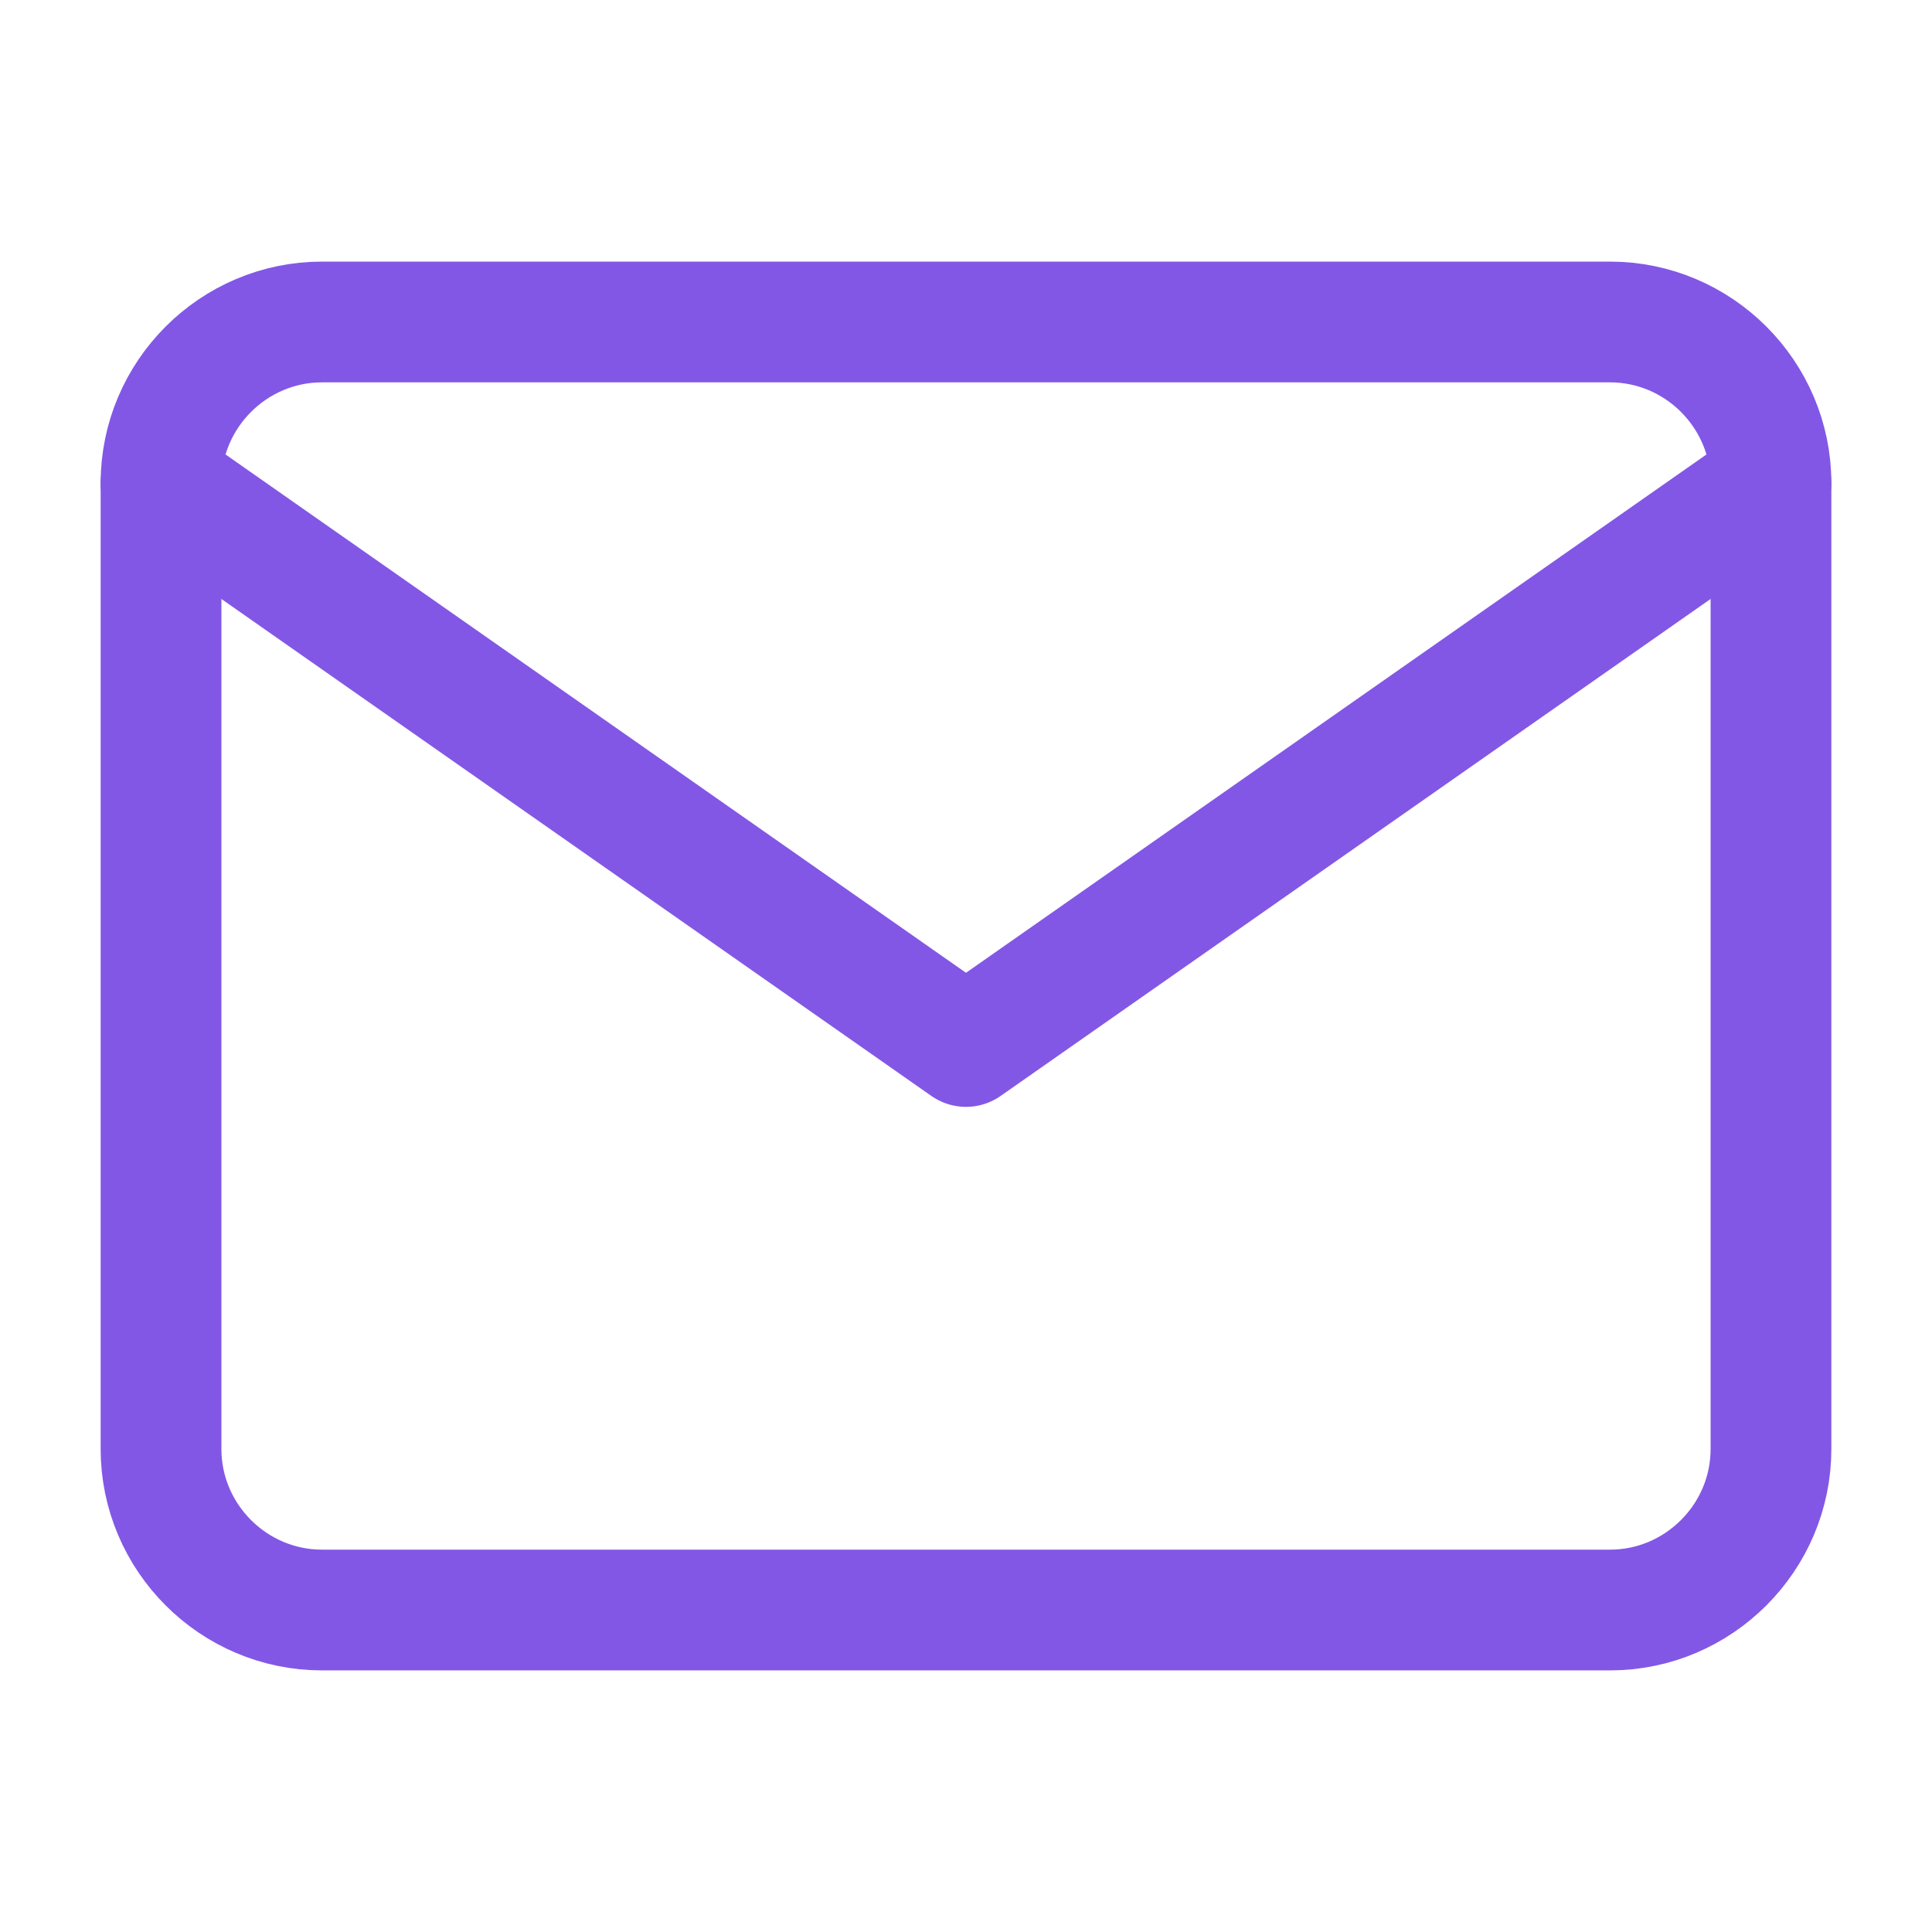
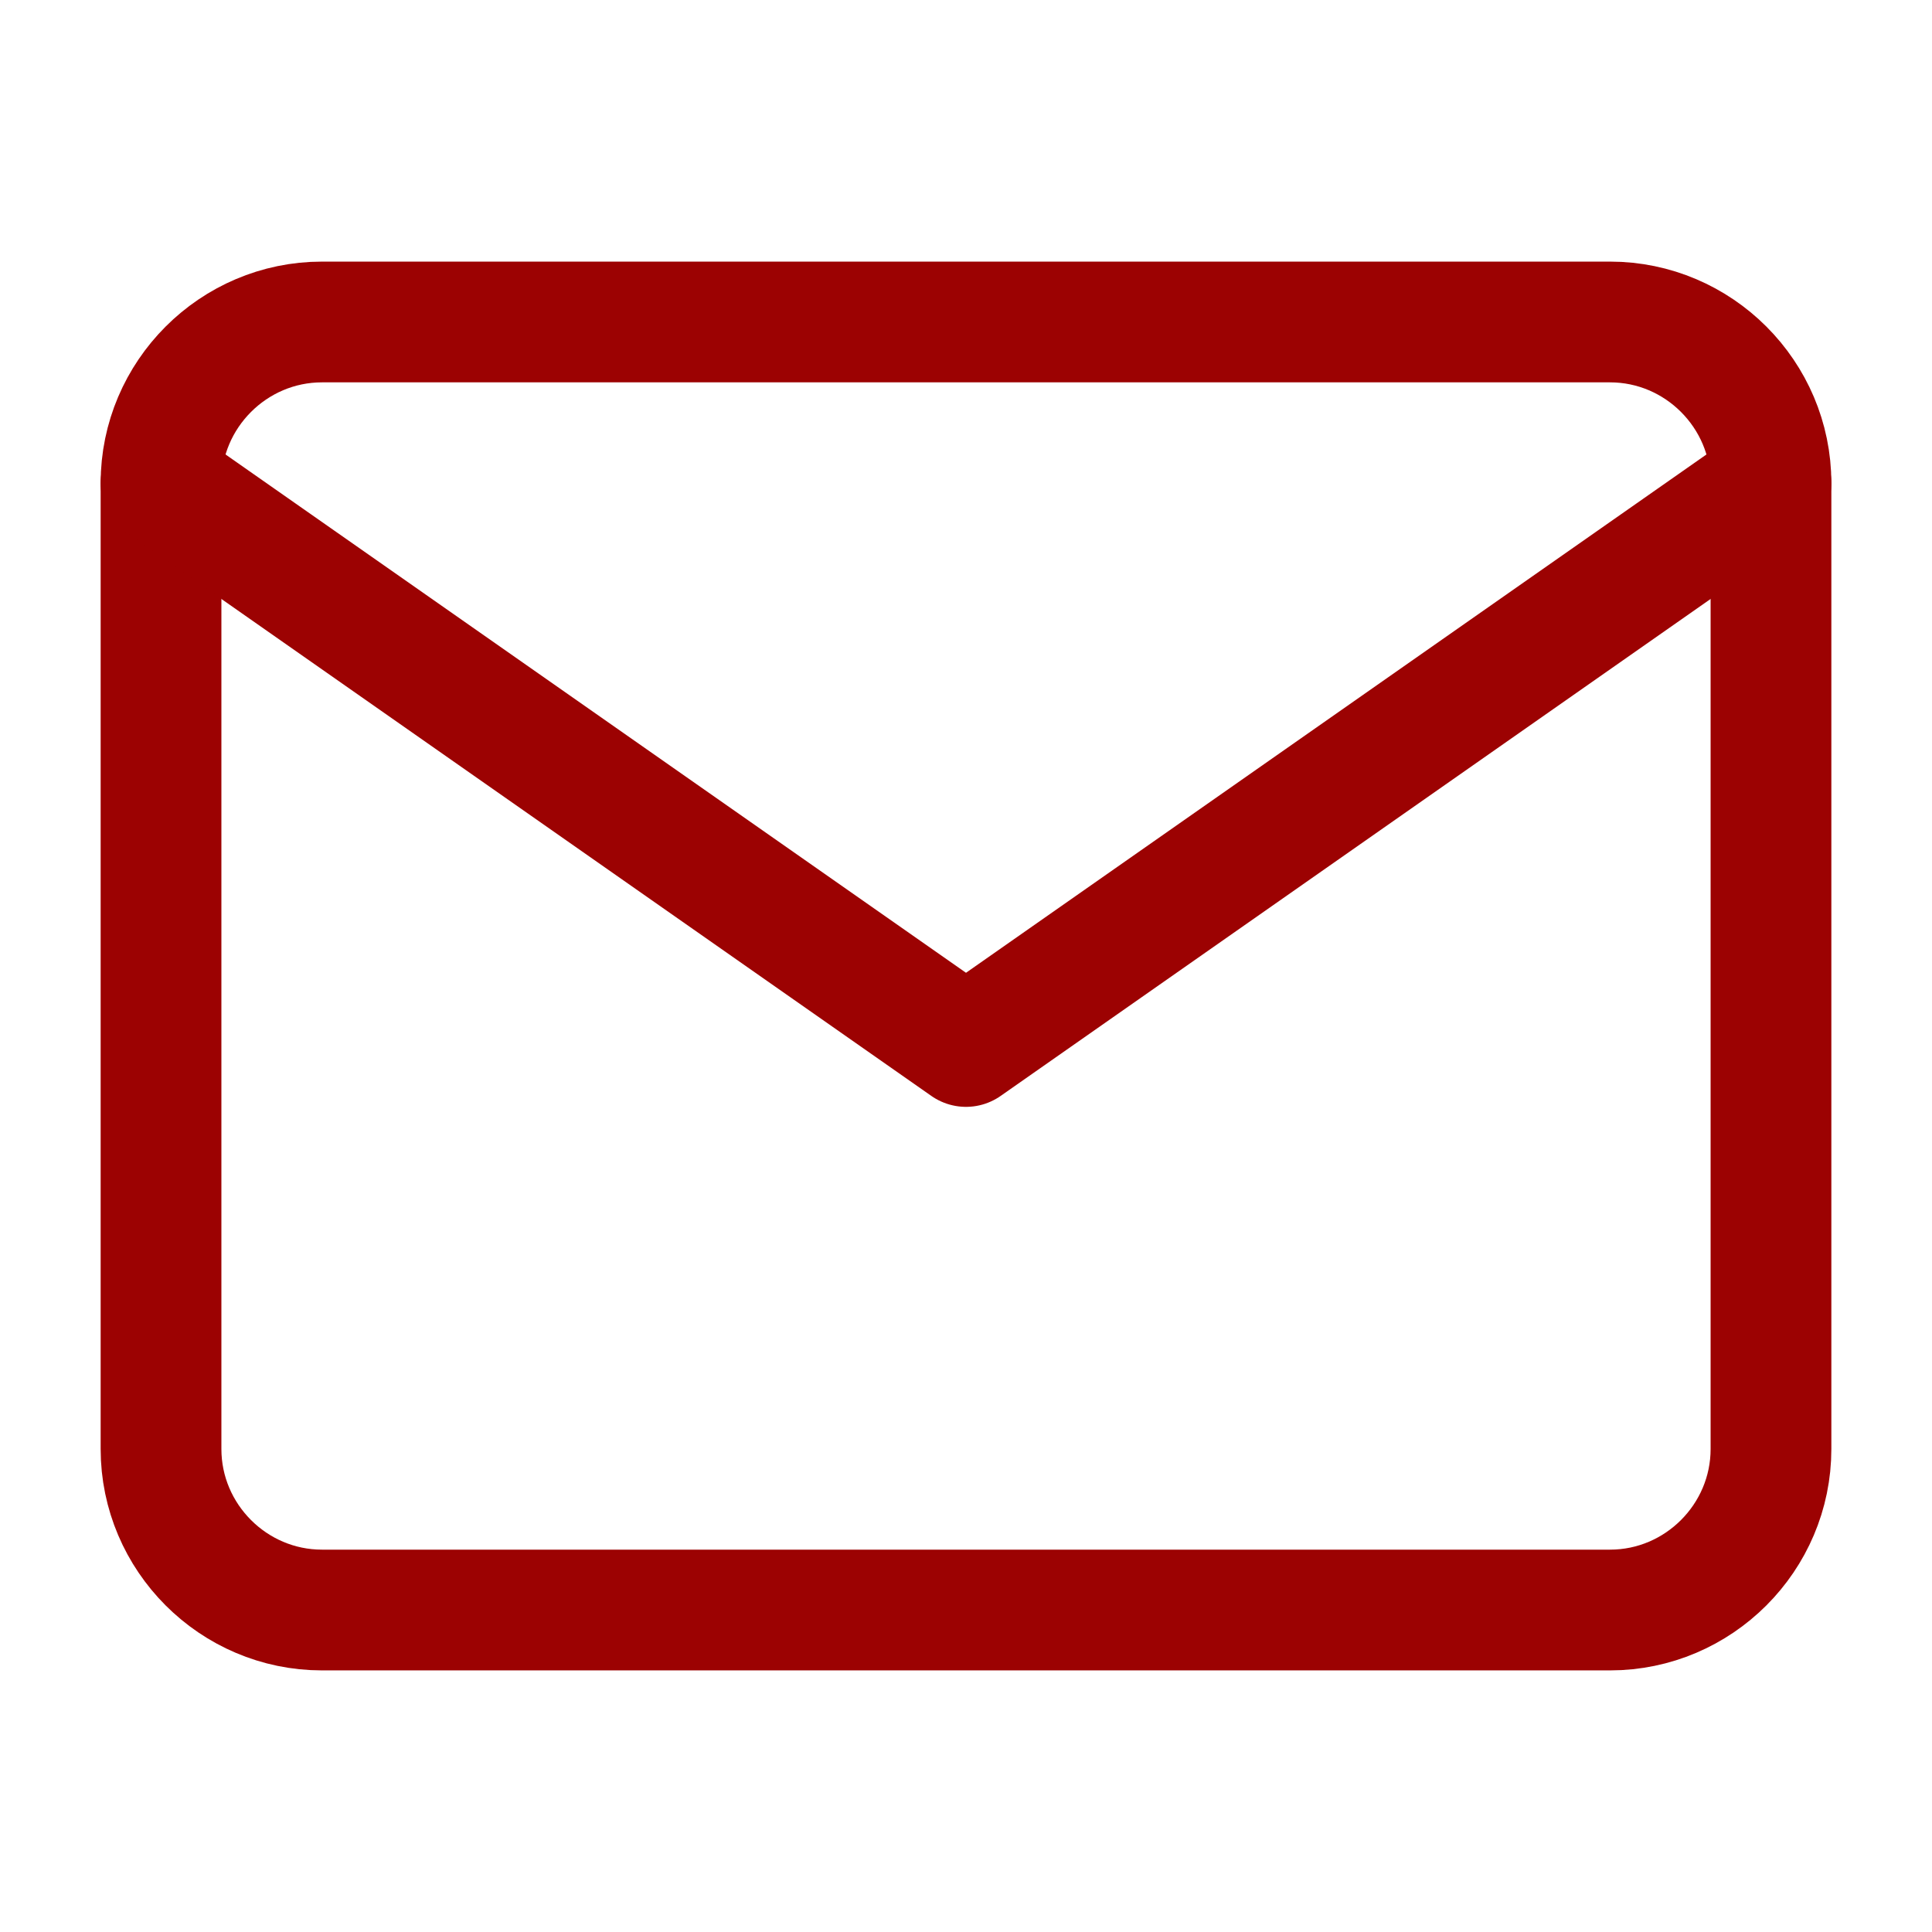
<svg xmlns="http://www.w3.org/2000/svg" width="32" height="32" viewBox="0 0 32 32" fill="none">
-   <path d="M5.333 5.333H26.667C28.133 5.333 29.333 6.533 29.333 8V24C29.333 25.467 28.133 26.667 26.667 26.667H5.333C3.867 26.667 2.667 25.467 2.667 24V8C2.667 6.533 3.867 5.333 5.333 5.333Z" stroke="#8257E6" stroke-width="2" stroke-linecap="round" stroke-linejoin="round" />
-   <path d="M29.333 8L16 17.333L2.667 8" stroke="#8257E6" stroke-width="2" stroke-linecap="round" stroke-linejoin="round" />
+   <path d="M5.333 5.333H26.667C28.133 5.333 29.333 6.533 29.333 8V24C29.333 25.467 28.133 26.667 26.667 26.667H5.333C3.867 26.667 2.667 25.467 2.667 24V8C2.667 6.533 3.867 5.333 5.333 5.333Z" stroke="#9c0202" stroke-width="2" stroke-linecap="round" stroke-linejoin="round" />
+   <path d="M29.333 8L16 17.333L2.667 8" stroke="#9c0202" stroke-width="2" stroke-linecap="round" stroke-linejoin="round" />
</svg>
